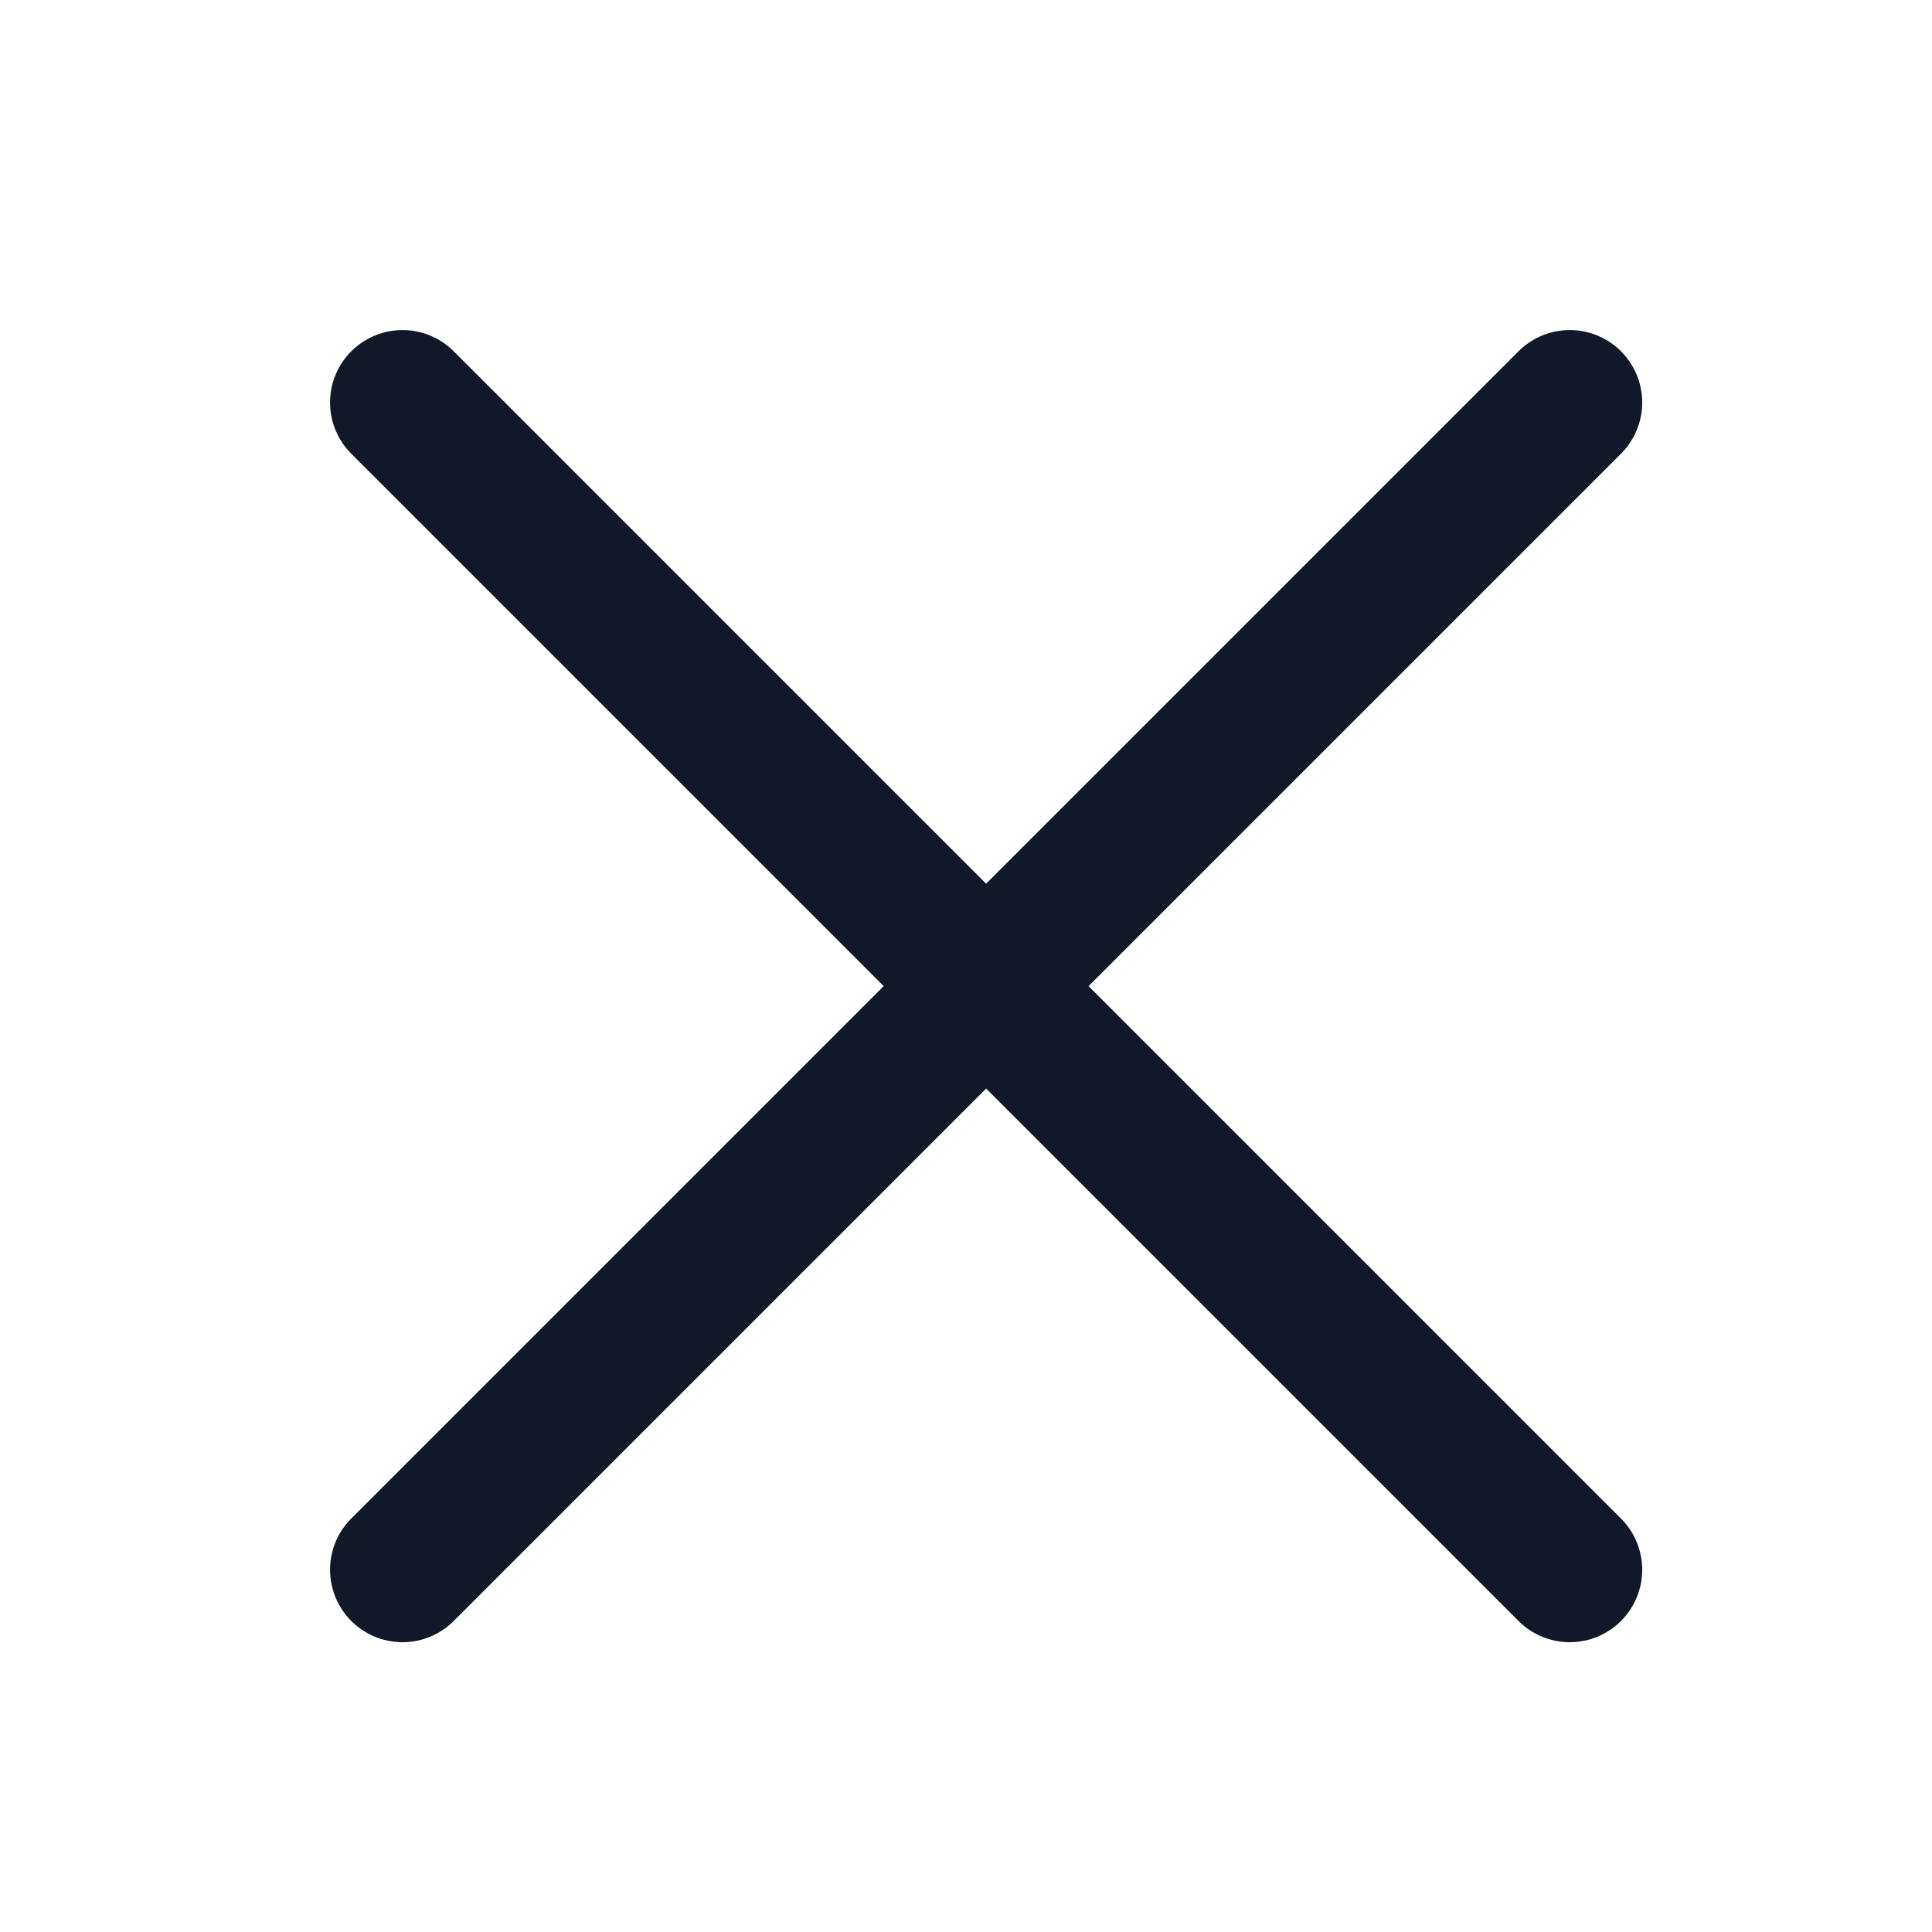
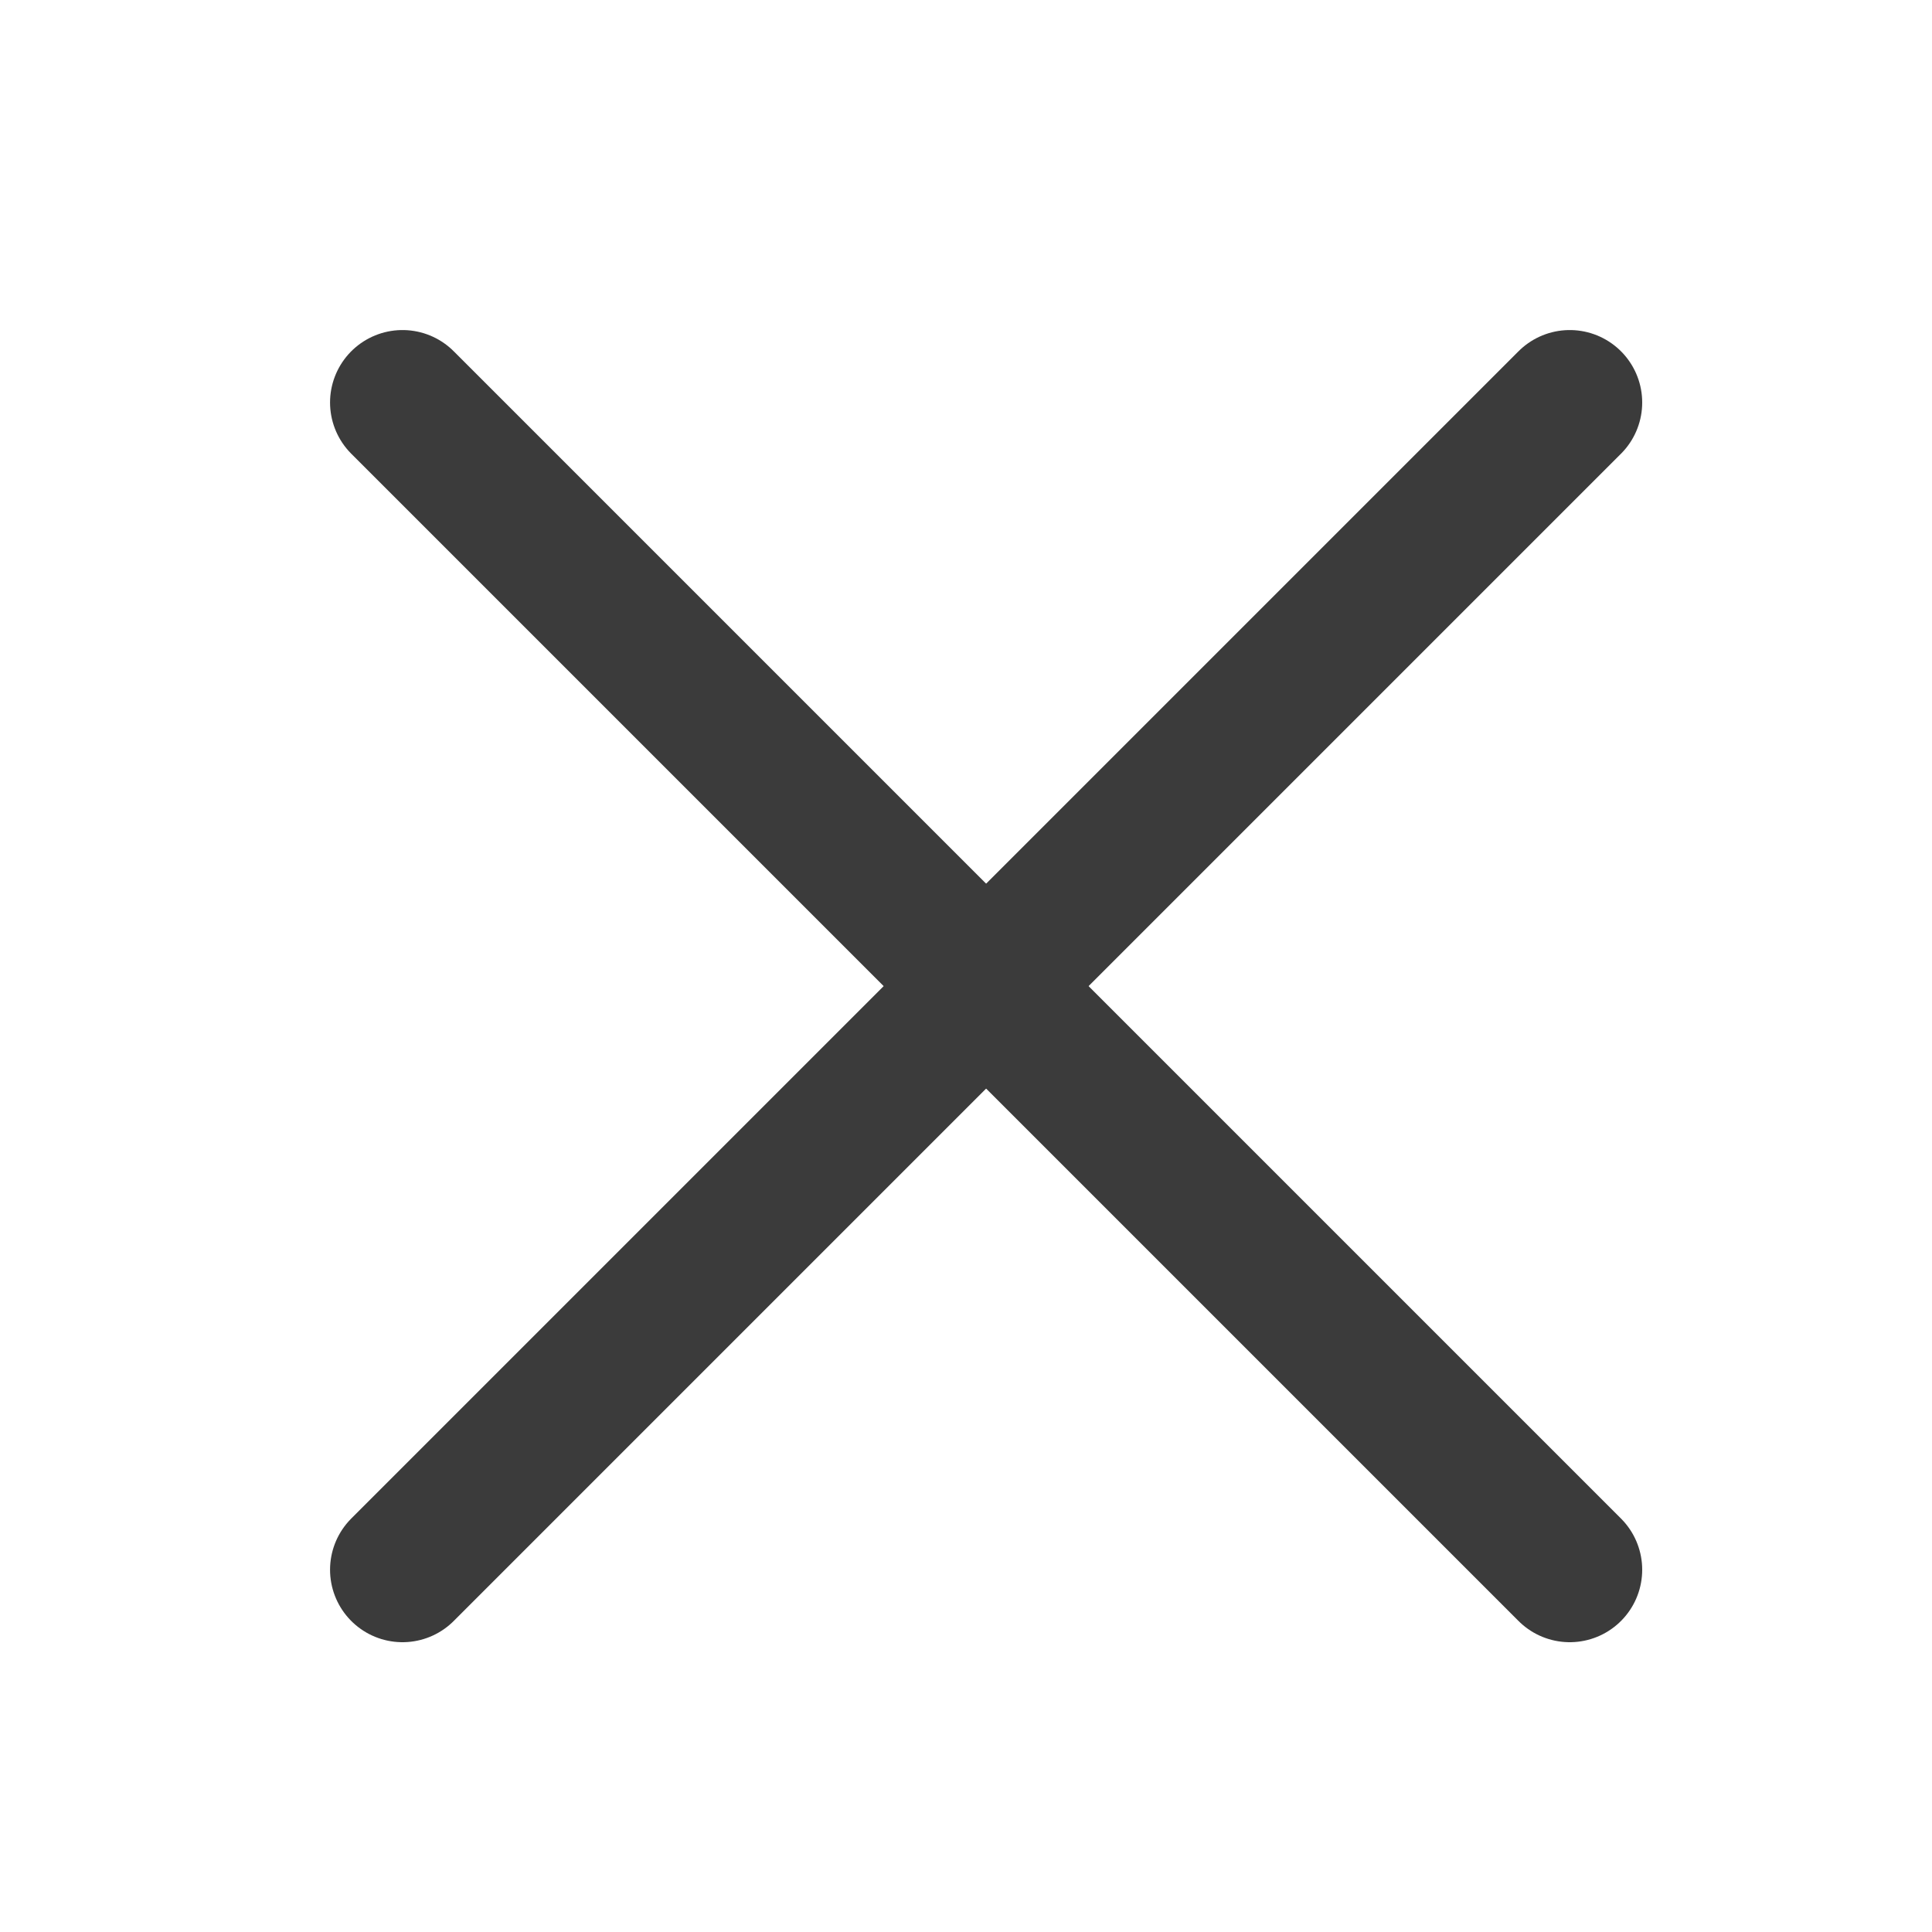
<svg xmlns="http://www.w3.org/2000/svg" width="24" height="24" viewBox="0 0 24 24" fill="none">
-   <path d="M5 5L19.5 19.5" stroke="#111827" stroke-width="1.8" stroke-linecap="round" />
-   <path d="M19.5 5L5 19.5" stroke="#111827" stroke-width="1.8" stroke-linecap="round" />
+   <path d="M5 5L19.5 19.5" stroke="#3B3B3B" stroke-width="1.8" stroke-linecap="round" />
+   <path d="M19.5 5L5 19.5" stroke="#3B3B3B" stroke-width="1.8" stroke-linecap="round" />
</svg>
